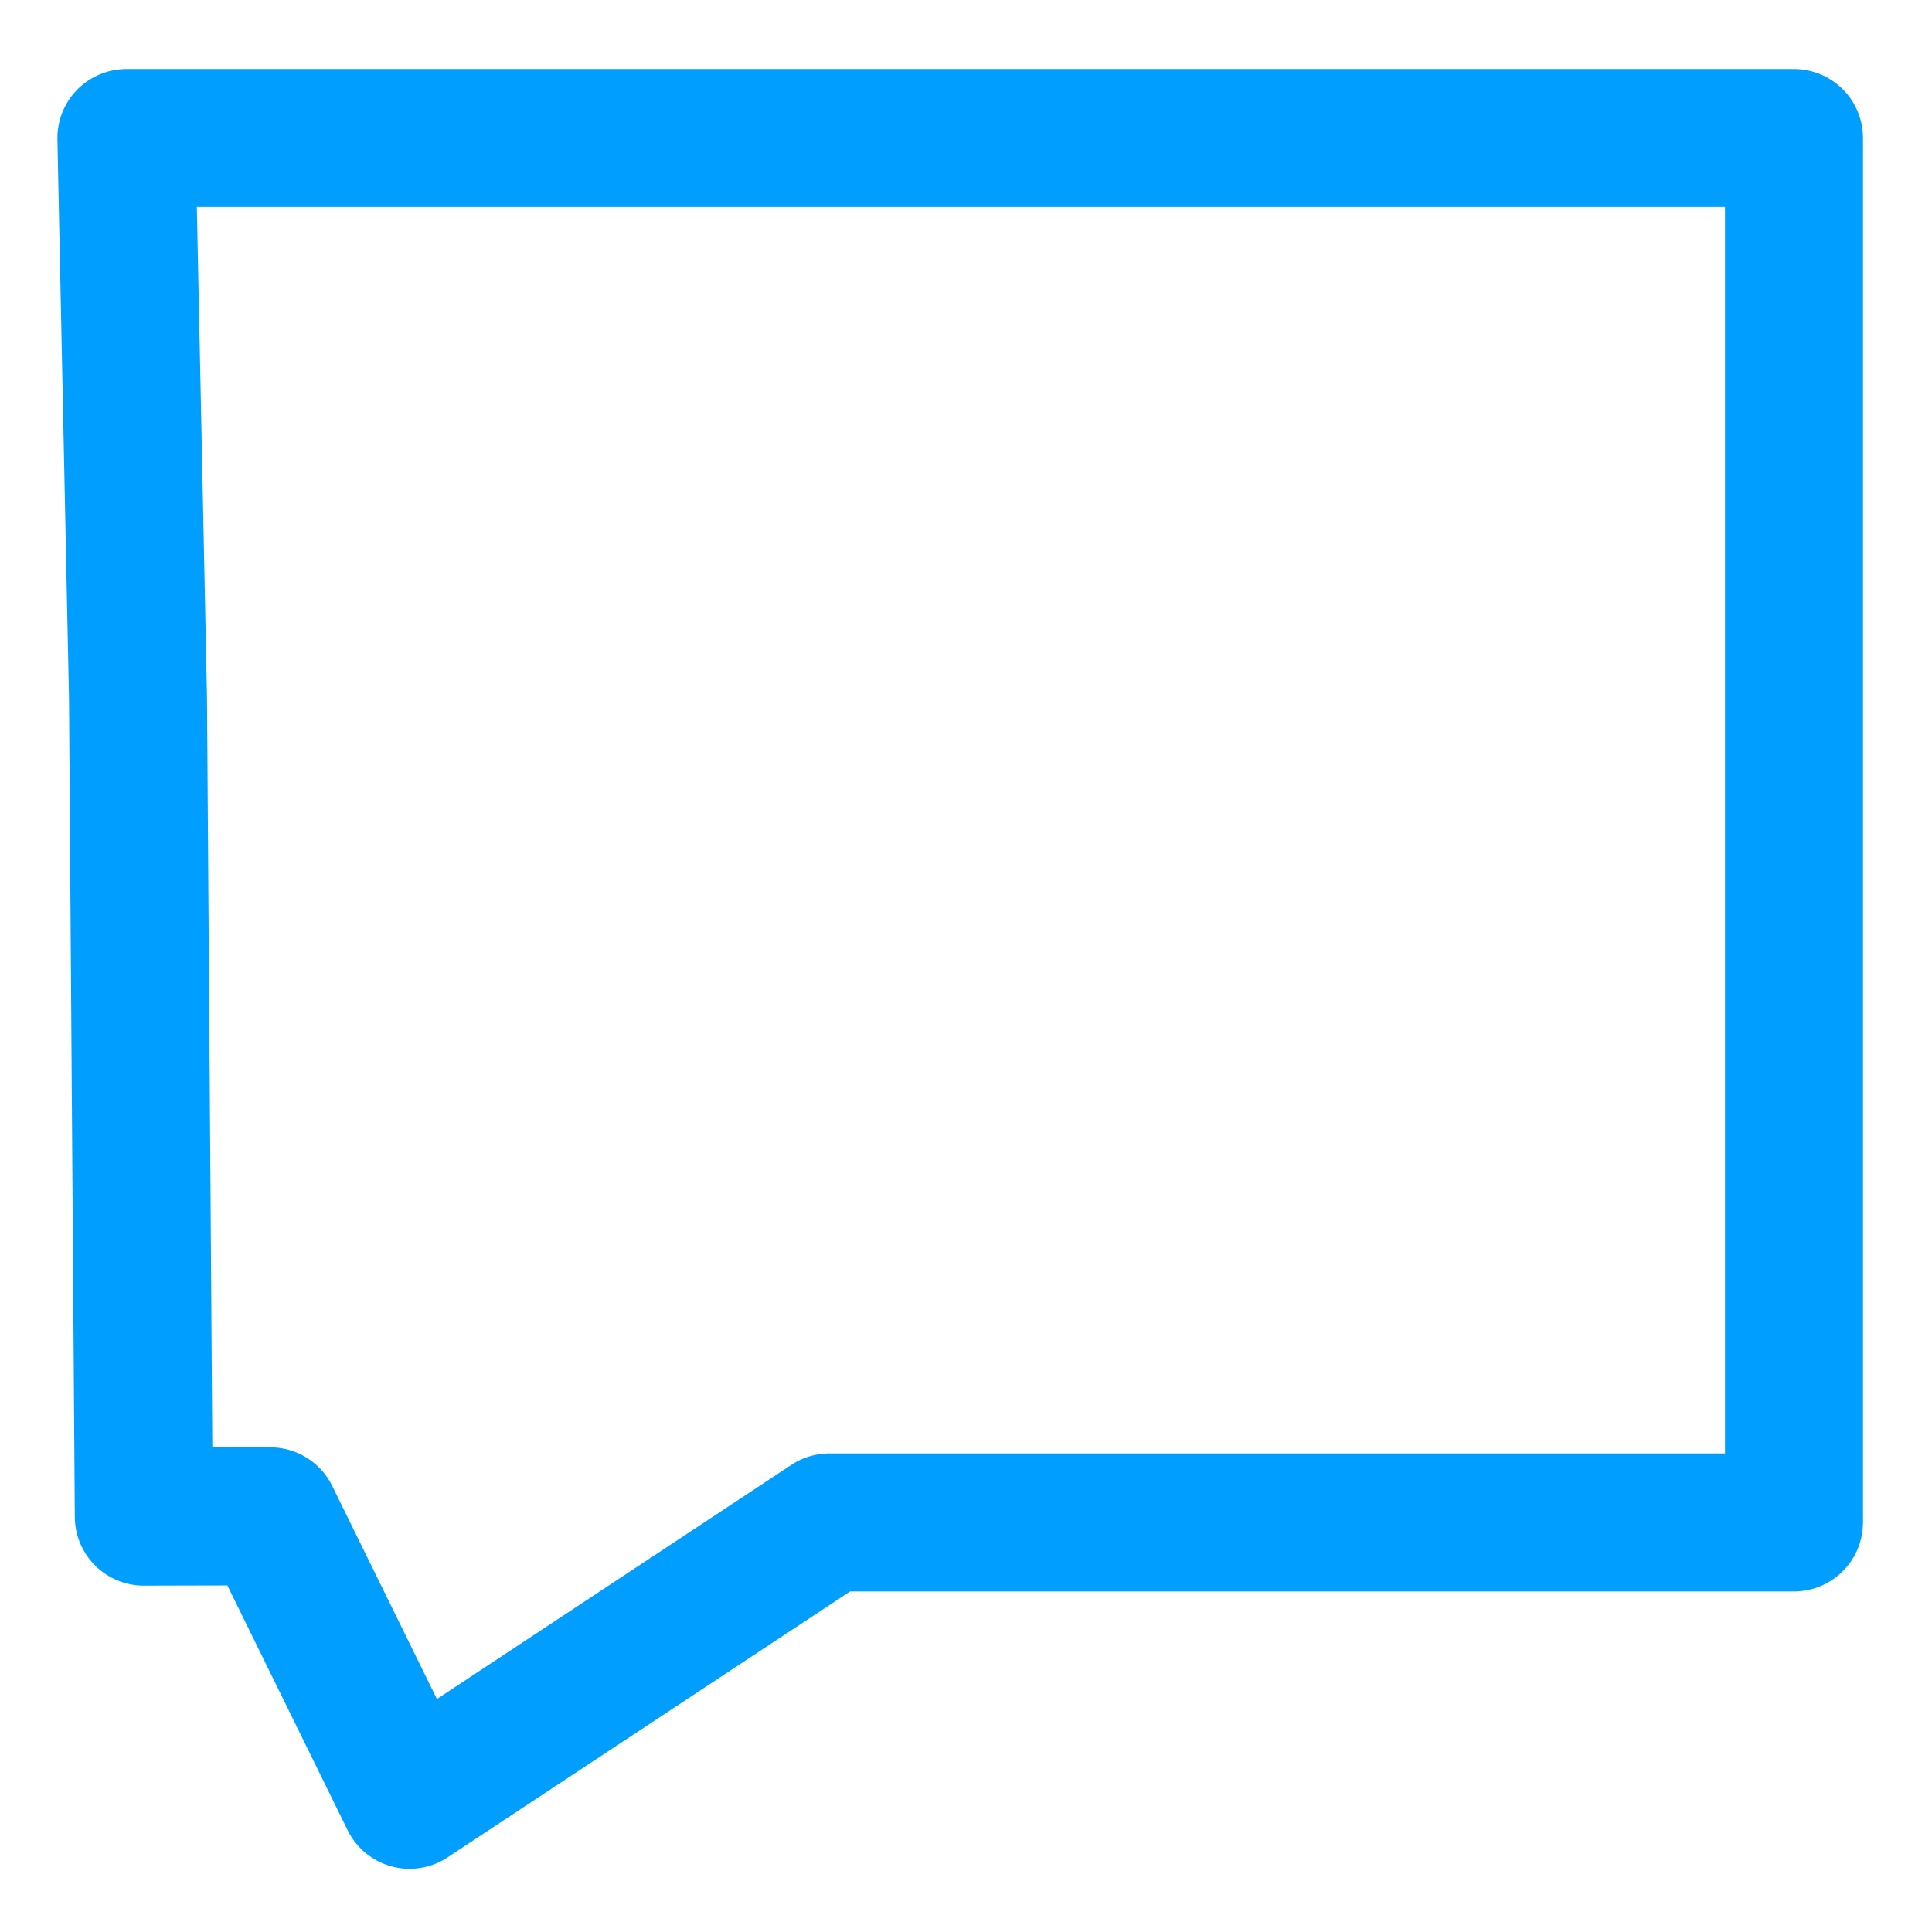
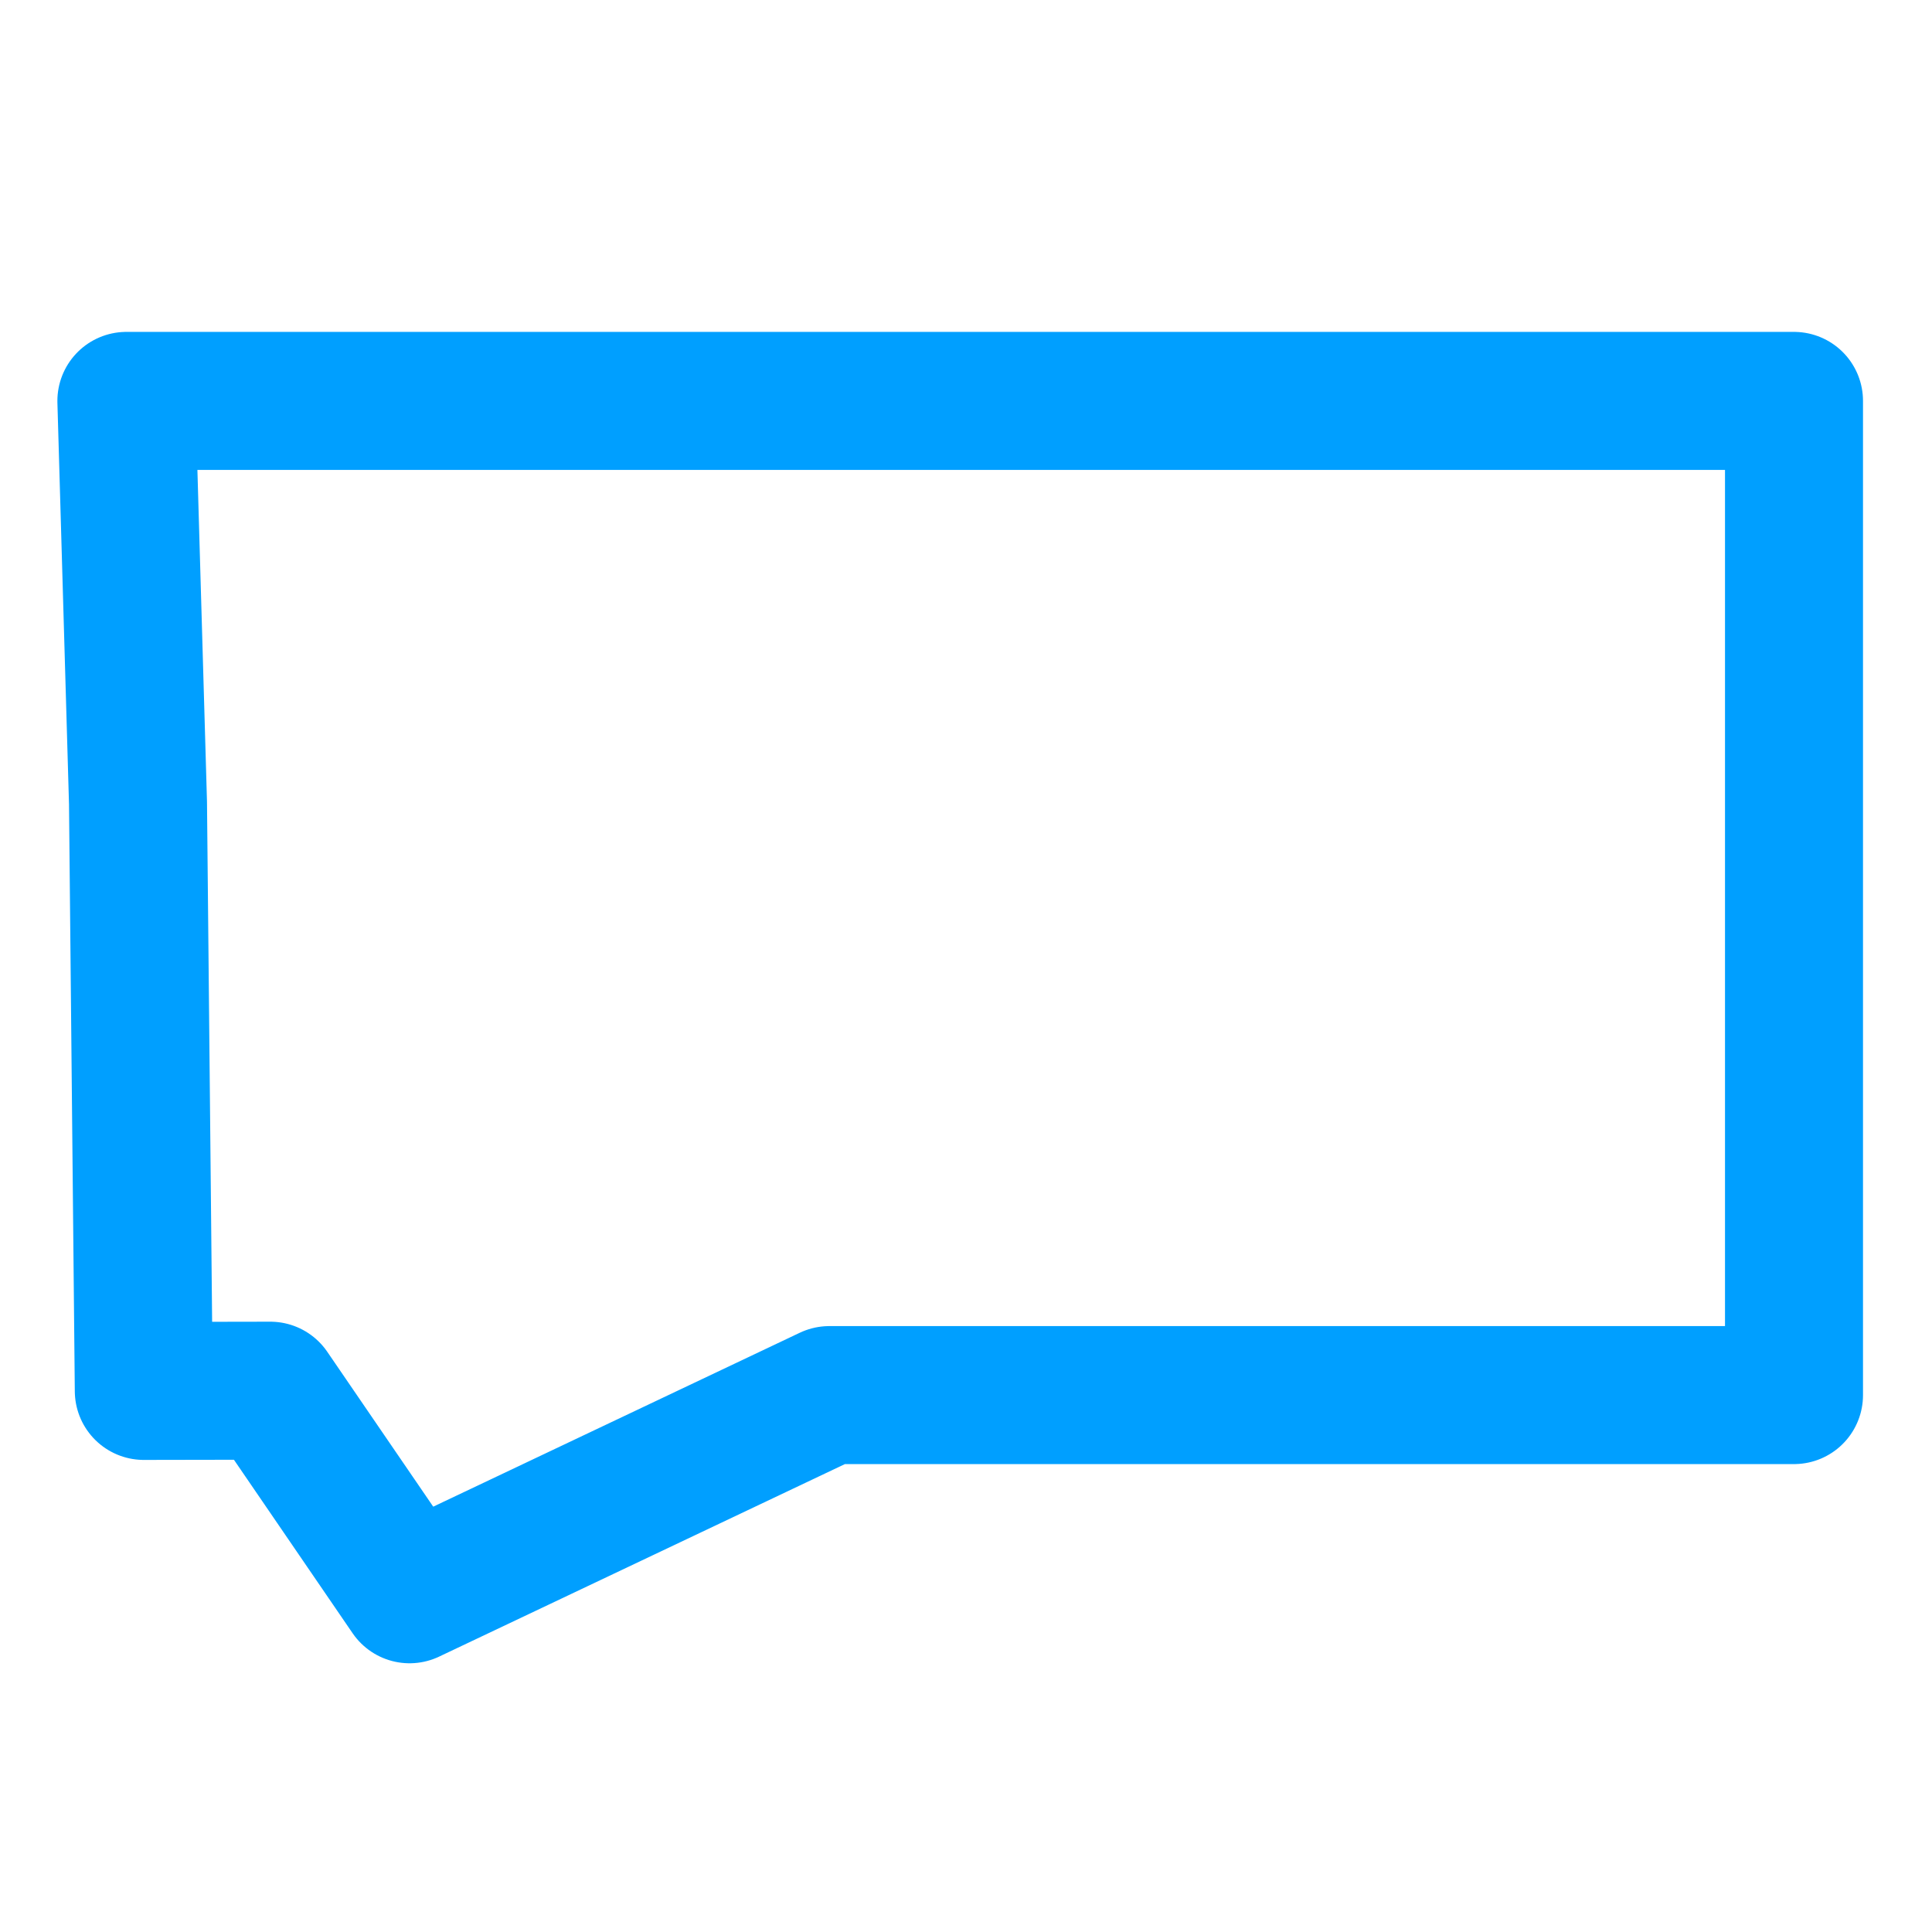
<svg xmlns="http://www.w3.org/2000/svg" width="700" height="700" id="svg2" version="1.1">
  <defs id="defs4" />
  <g id="layer1" transform="translate(0,-352.3622)">
-     <path style="fill:none;fill-rule:evenodd;stroke:#009fff;stroke-width:50;stroke-linecap:round;stroke-linejoin:round;stroke-miterlimit:4;stroke-dasharray:none;stroke-opacity:1" d="m 45.792,402.362 604.208,0 0,501.609 -349.505,0 L 148.391,1004.466 97.93,901.756 52.104,901.867 50,605.21 Z" id="path4136" />
+     <path style="fill:none;fill-rule:evenodd;stroke:#009fff;stroke-width:50;stroke-linecap:round;stroke-linejoin:round;stroke-miterlimit:4;stroke-dasharray:none;stroke-opacity:1" d="m 45.792,497.615 604.208,0 0,360.214 -349.505,0 L 148.391,929.996 97.93,856.238 52.104,856.318 50,643.284 Z" id="path4136" />
  </g>
</svg>
